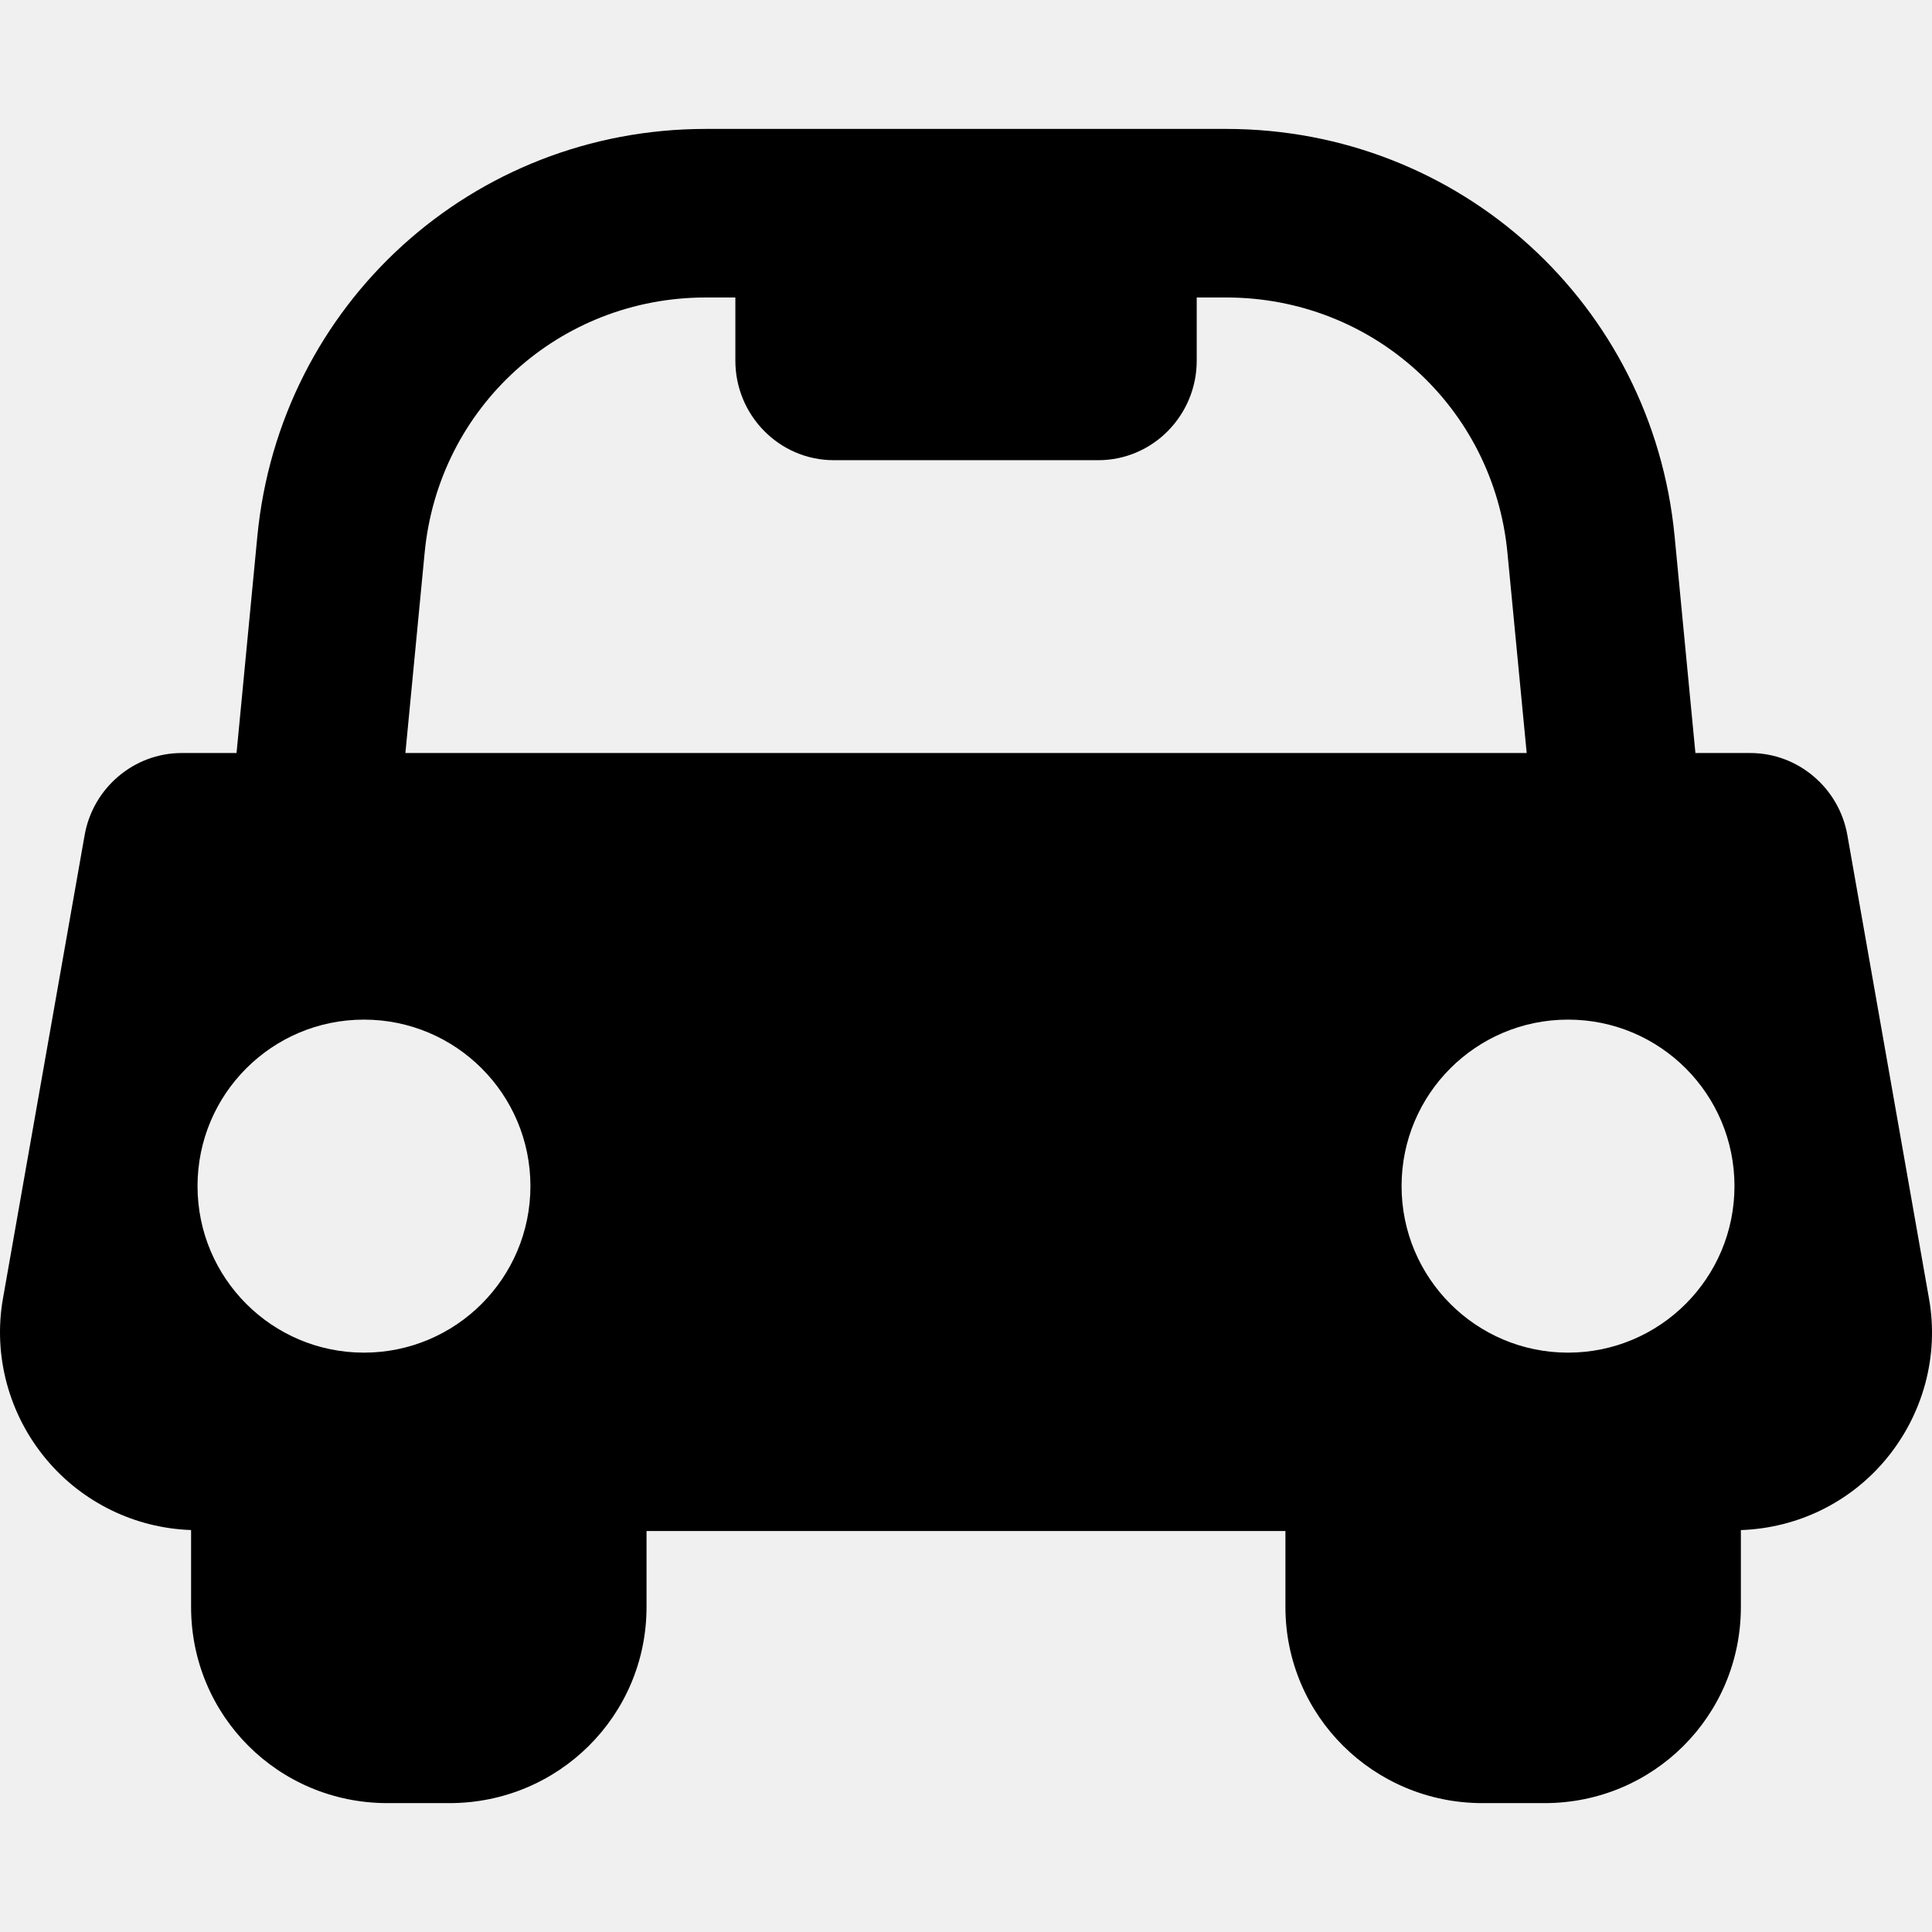
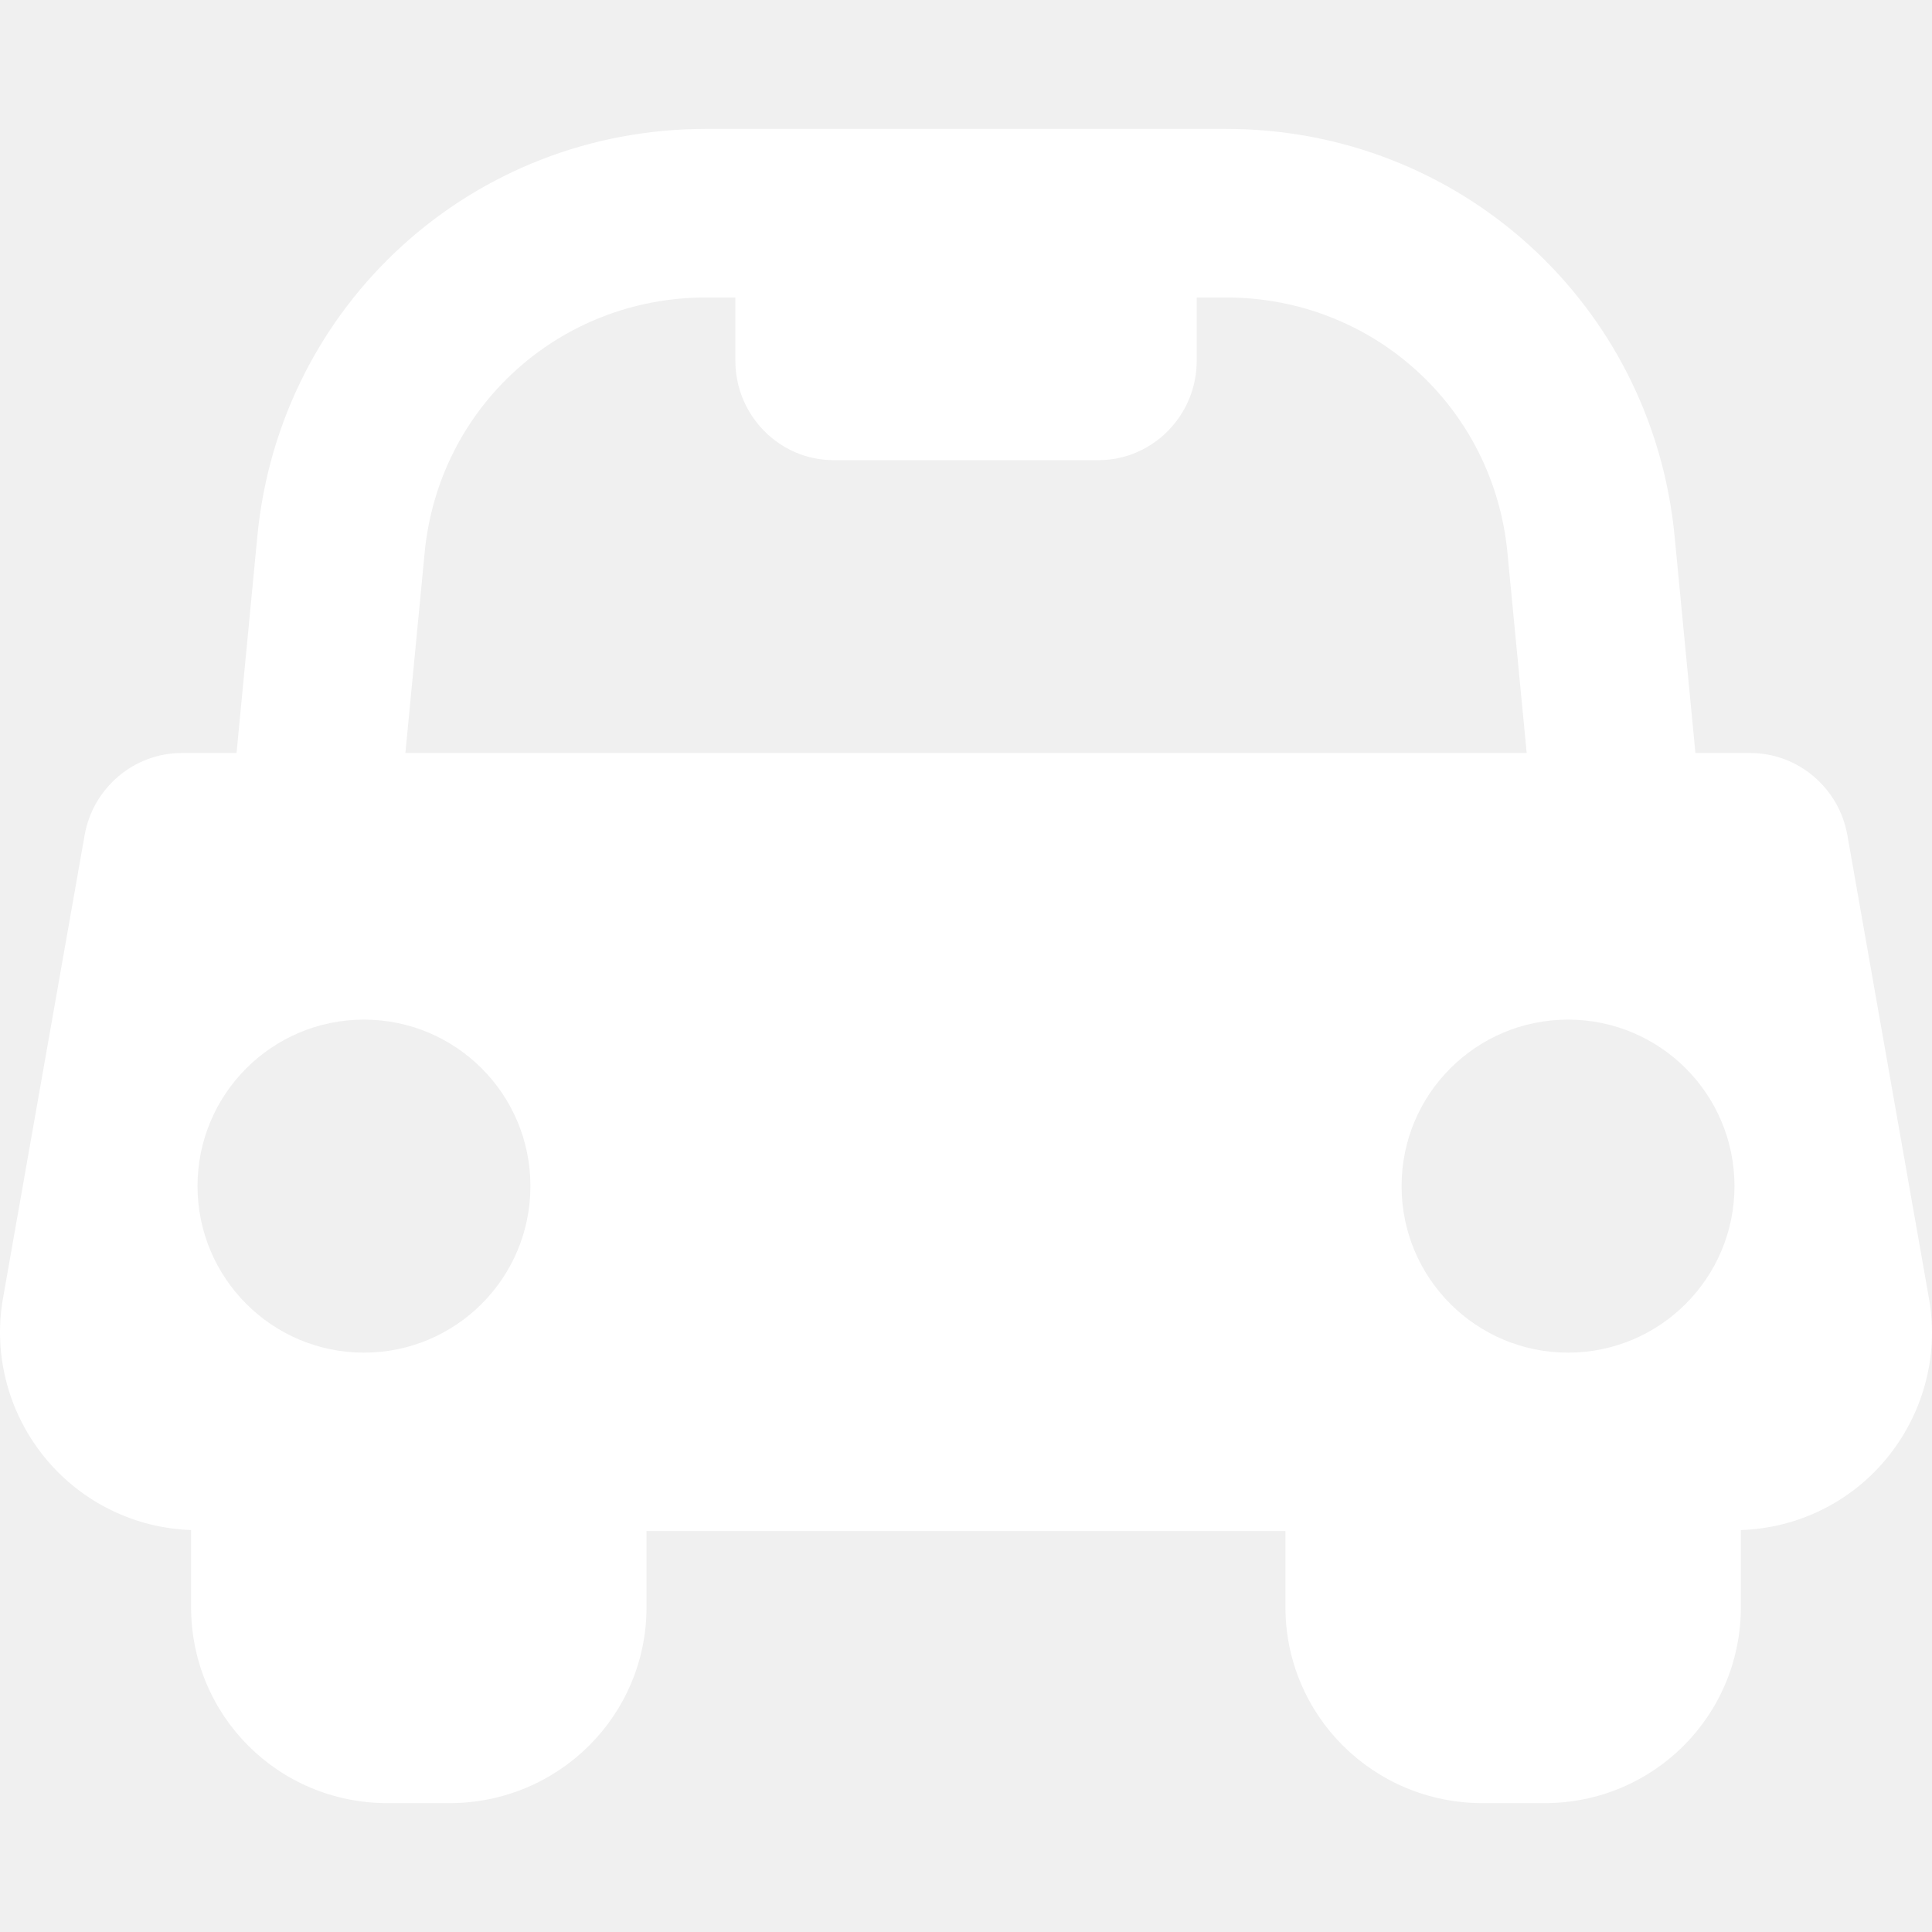
- <svg xmlns="http://www.w3.org/2000/svg" version="1.1" id="Capa_1" x="0px" y="0px" width="46.156px" height="46.156px" viewBox="0 0 46.156 46.156" style="enable-background:new 0 0 46.156 46.156;" xml:space="preserve">
+ <svg xmlns="http://www.w3.org/2000/svg" version="1.1" id="Capa_1" x="0px" y="0px" width="46.156px" height="46.156px" fill="#FFFFFF" viewBox="0 0 46.156 46.156" style="enable-background:new 0 0 46.156 46.156;" xml:space="preserve">
  <g>
    <path d="M46.085,31.028l-1.951-11.077c-0.198-1.125-1.176-1.961-2.318-1.961h-1.312l-0.497-5.177   c-0.533-5.549-5.139-9.733-10.713-9.733H16.861c-5.574,0-10.18,4.185-10.713,9.733l-0.497,5.177H4.34   c-1.142,0-2.12,0.836-2.318,1.961L0.071,31.02c-0.242,1.37,0.144,2.782,1.039,3.849c0.86,1.025,2.112,1.638,3.455,1.684v1.837   c0,2.603,2.09,4.687,4.691,4.687h1.481c2.601,0,4.709-2.084,4.709-4.687v-1.813h15.263v1.812c0,2.602,2.108,4.688,4.71,4.688H36.9   c2.602,0,4.69-2.088,4.69-4.688v-1.835c1.342-0.046,2.594-0.651,3.454-1.678C45.94,33.807,46.328,32.399,46.085,31.028z    M8.695,32.315c-2.196,0-3.976-1.781-3.976-3.979s1.78-3.977,3.976-3.977c2.196,0,3.977,1.779,3.977,3.977   S10.891,32.315,8.695,32.315z M9.685,17.99l0.46-4.786c0.334-3.479,3.222-6.097,6.717-6.097h0.706v1.51   c0,1.304,1.048,2.377,2.352,2.377h6.317c1.305,0,2.353-1.073,2.353-2.377v-1.51h0.706c3.495,0,6.383,2.618,6.717,6.097l0.46,4.786   H9.685z M37.461,32.315c-2.196,0-3.977-1.781-3.977-3.979s1.78-3.977,3.977-3.977s3.976,1.779,3.976,3.977   S39.657,32.315,37.461,32.315z" />
  </g>
  <g>
</g>
  <g>
</g>
  <g>
</g>
  <g>
</g>
  <g>
</g>
  <g>
</g>
  <g>
</g>
  <g>
</g>
  <g>
</g>
  <g>
</g>
  <g>
</g>
  <g>
</g>
  <g>
</g>
  <g>
</g>
  <g>
</g>
</svg>
